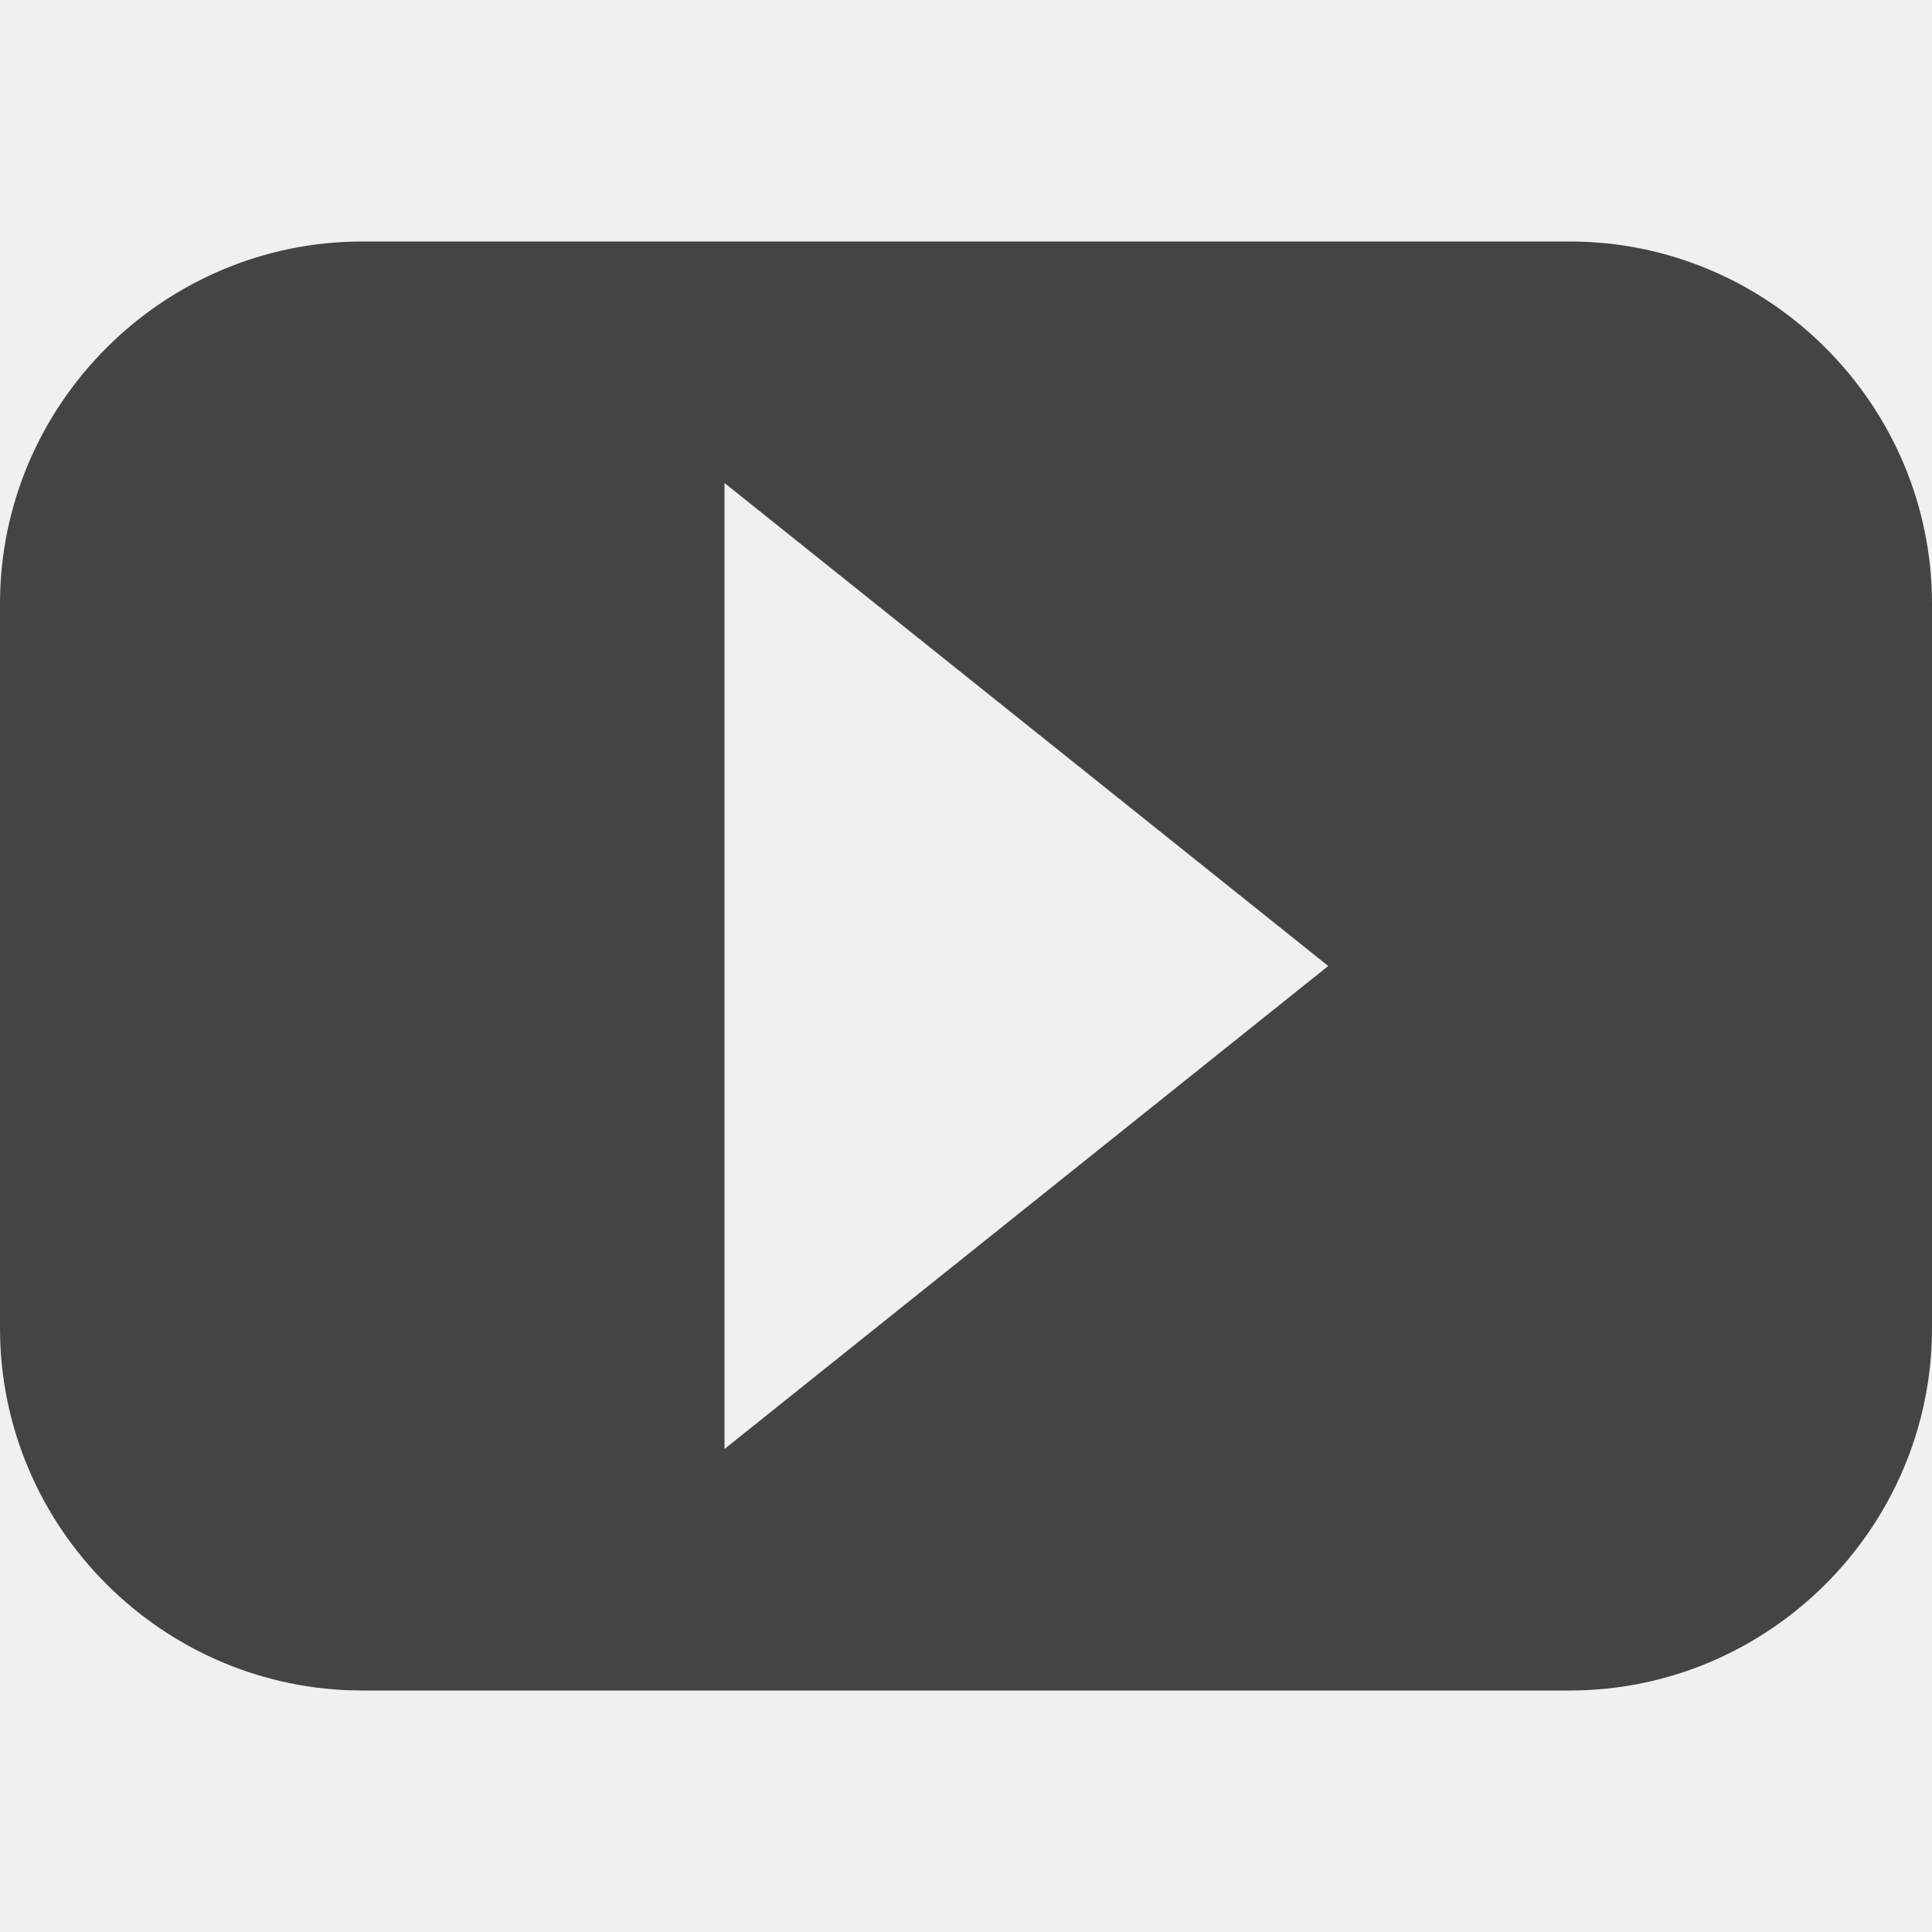
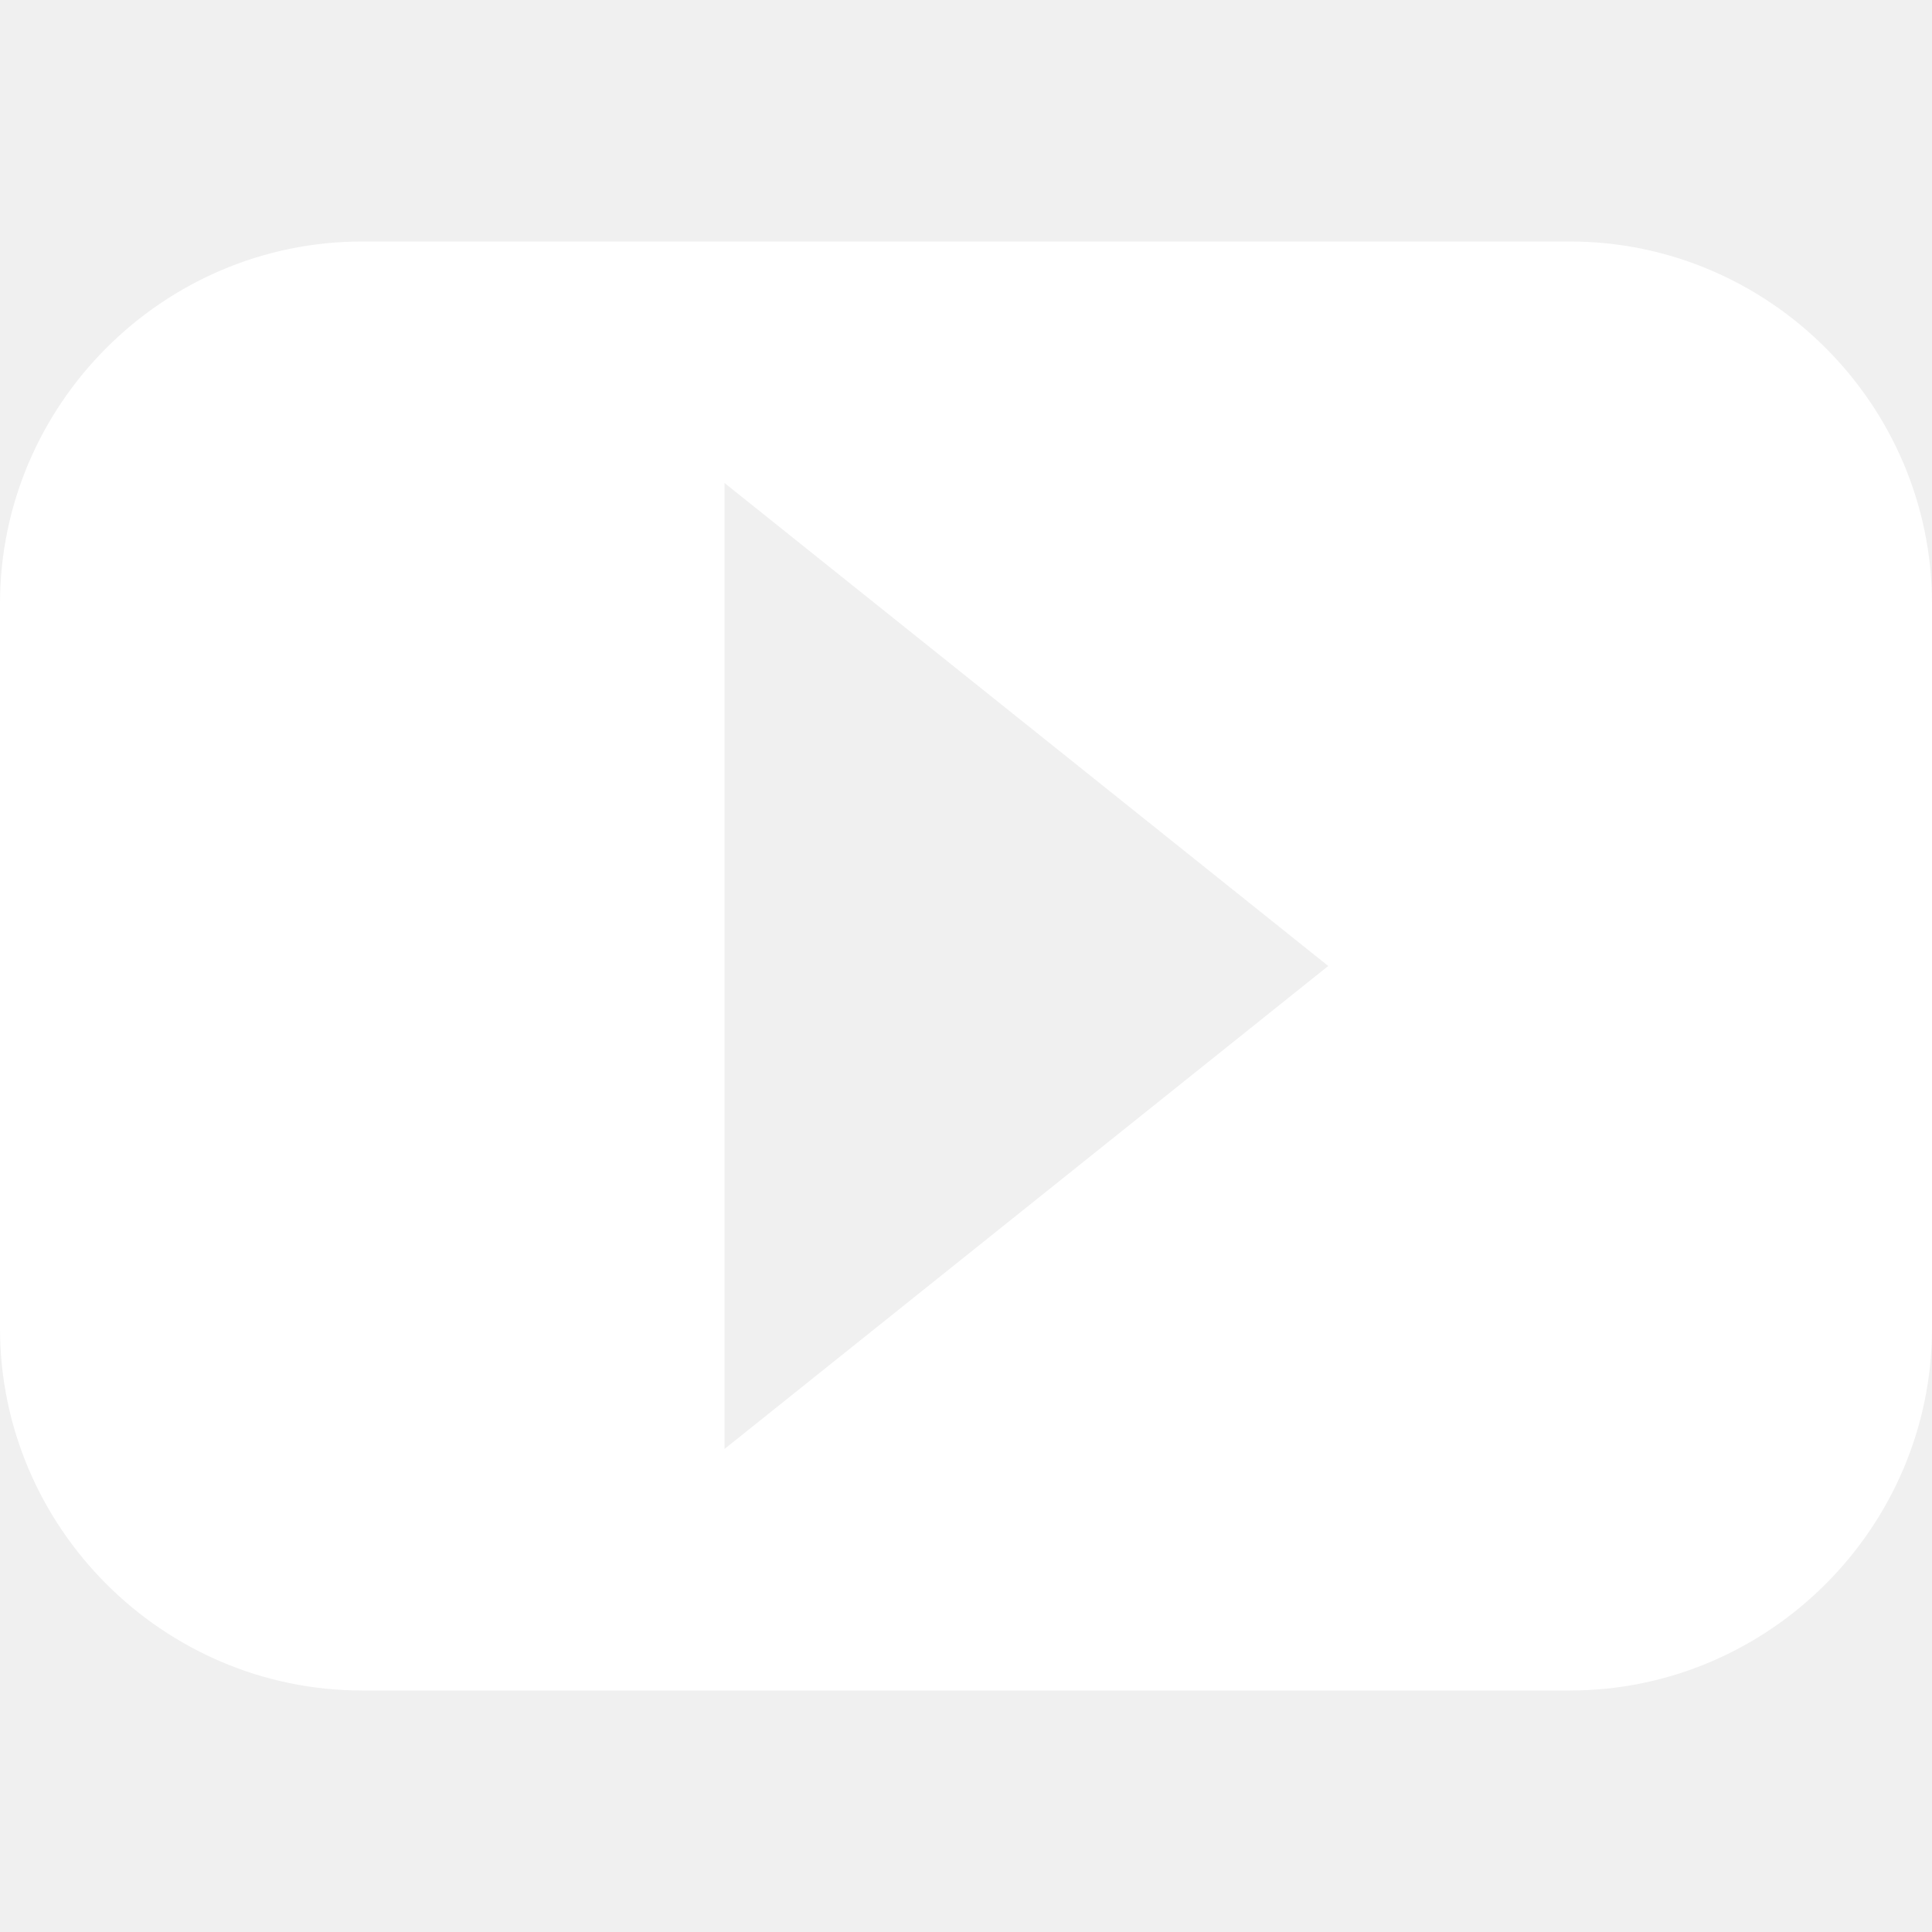
<svg xmlns="http://www.w3.org/2000/svg" version="1.1" width="32" height="32" viewBox="0 0 32 32">
-   <path fill="#444444" d="M26 4h-20c-3.3 0-6 2.7-6 6v12c0 3.3 2.7 6 6 6h20c3.3 0 6-2.7 6-6v-12c0-3.3-2.7-6-6-6zM12 24v-16l10 8-10 8z" />
+   <path fill="white" d="M26 4h-20c-3.3 0-6 2.7-6 6v12c0 3.3 2.7 6 6 6h20c3.3 0 6-2.7 6-6v-12c0-3.3-2.7-6-6-6zM12 24v-16l10 8-10 8z" />
</svg>
